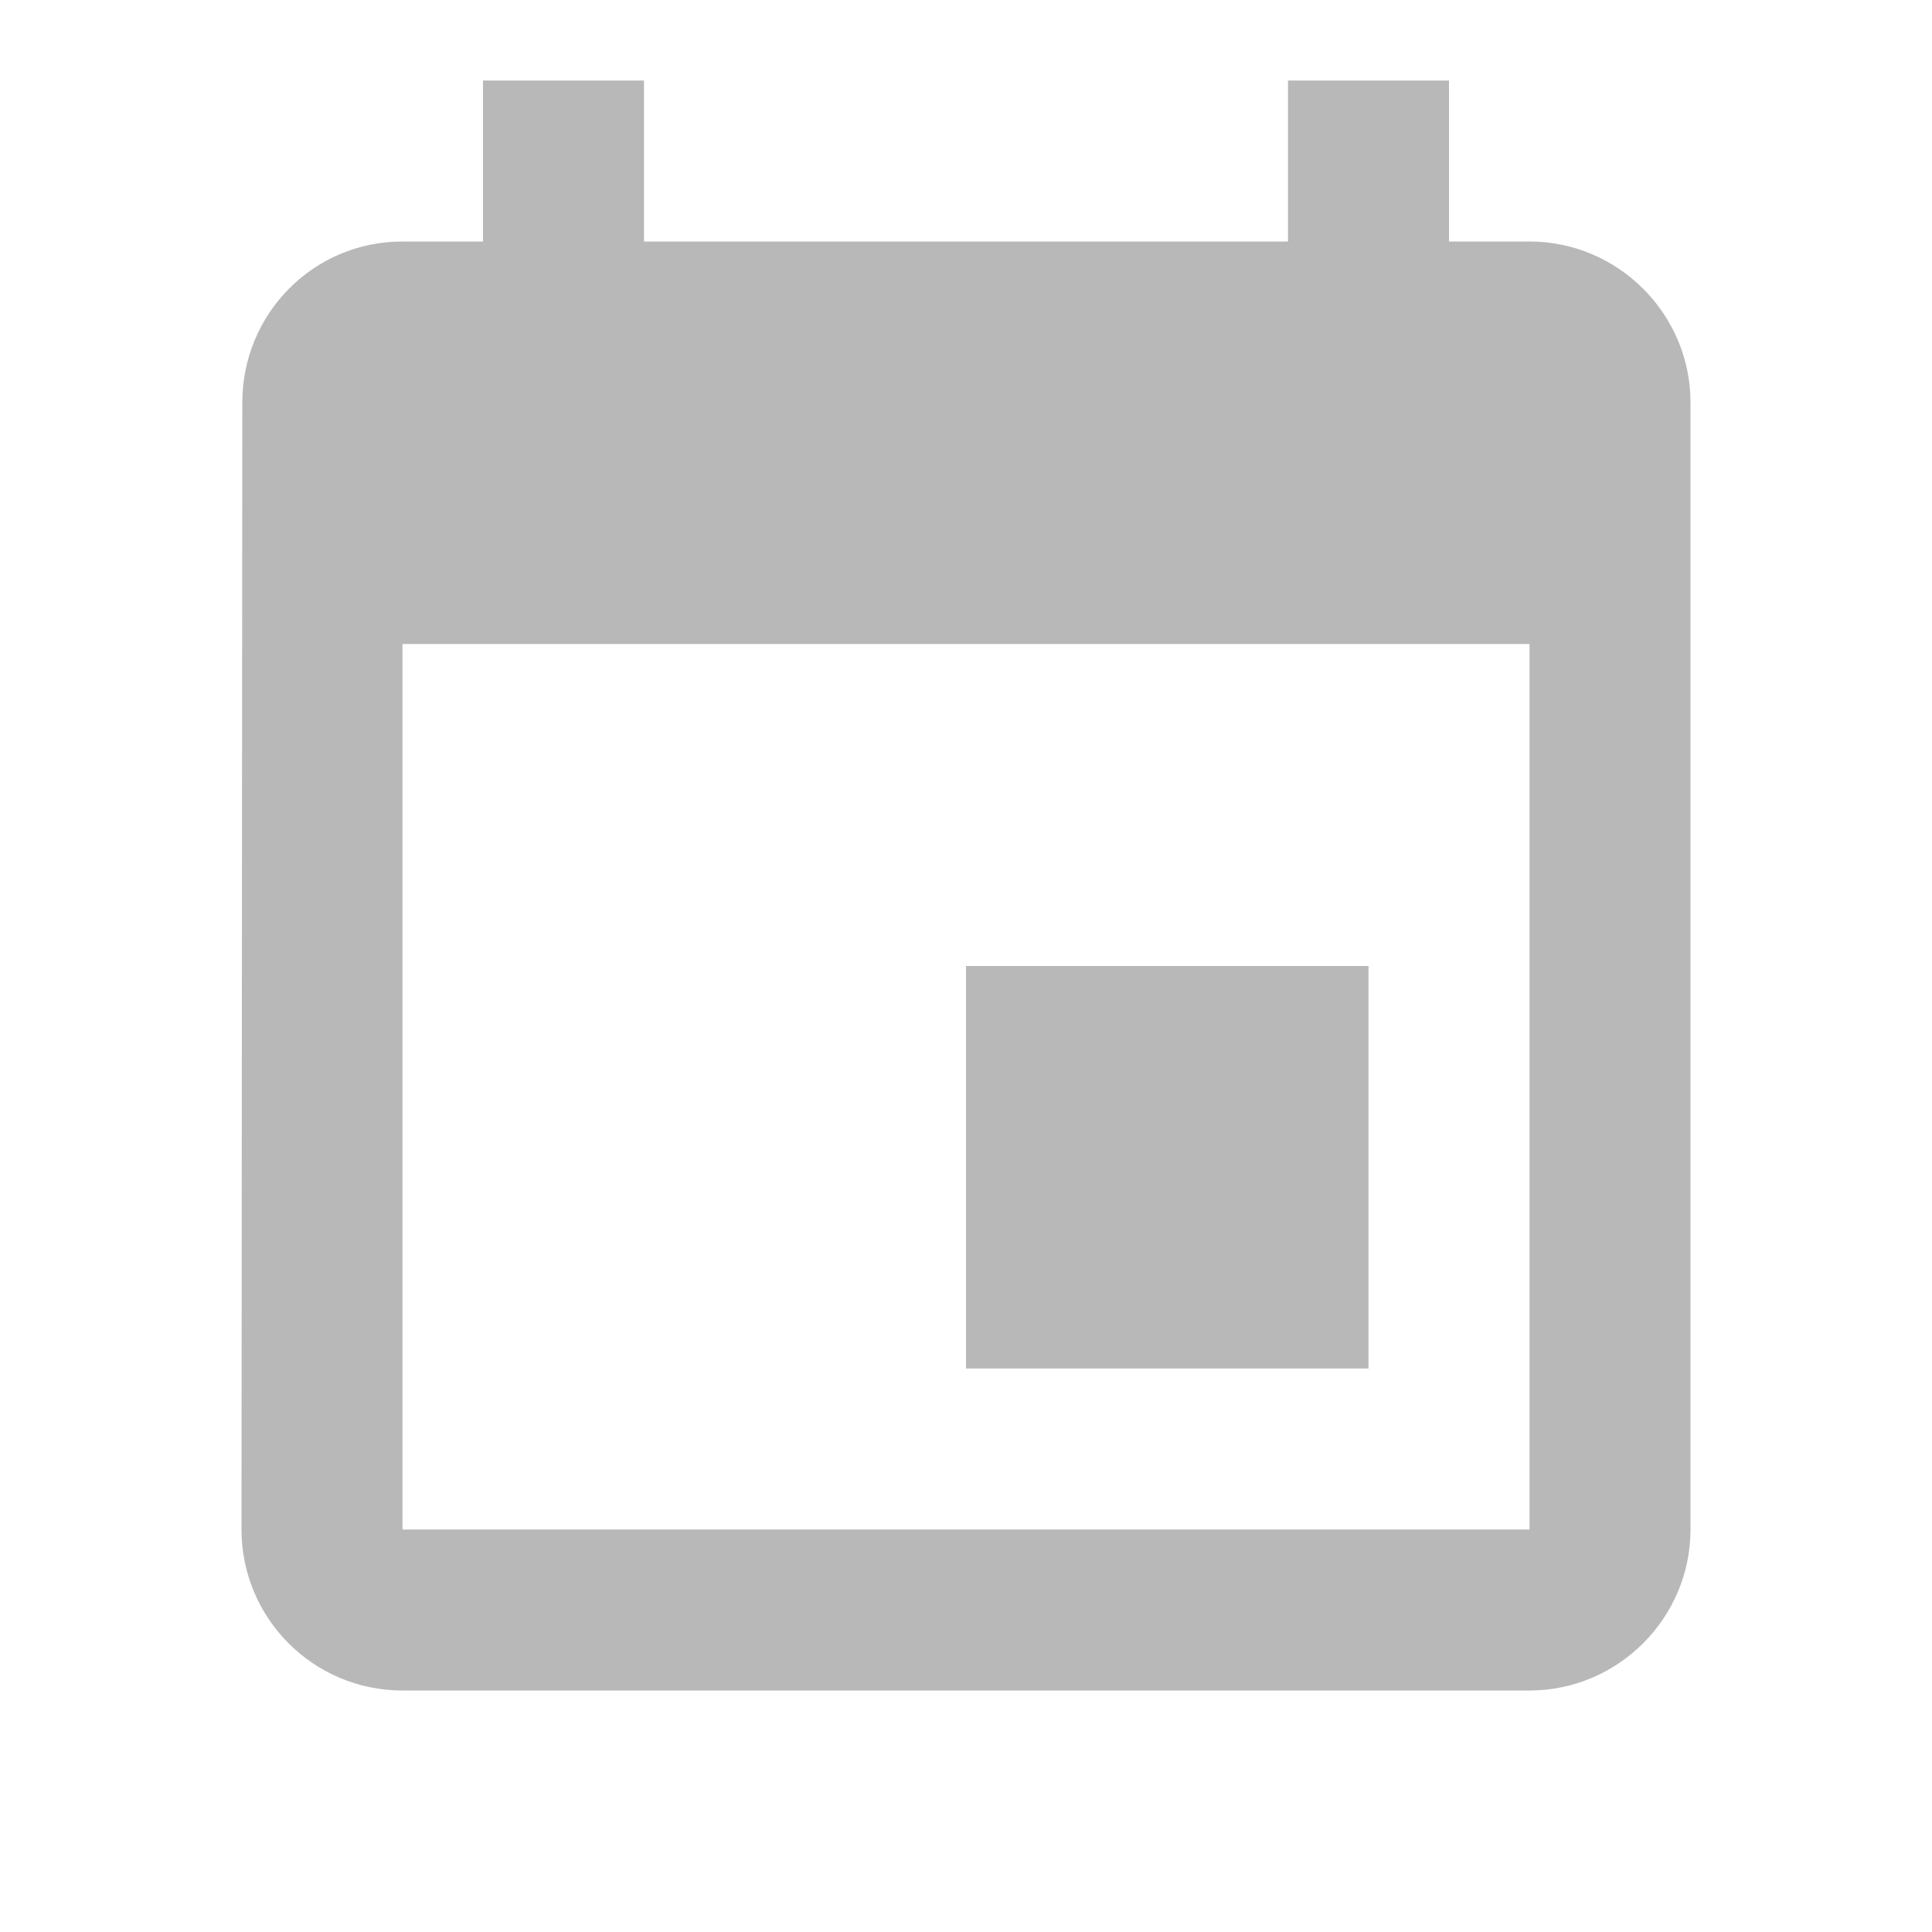
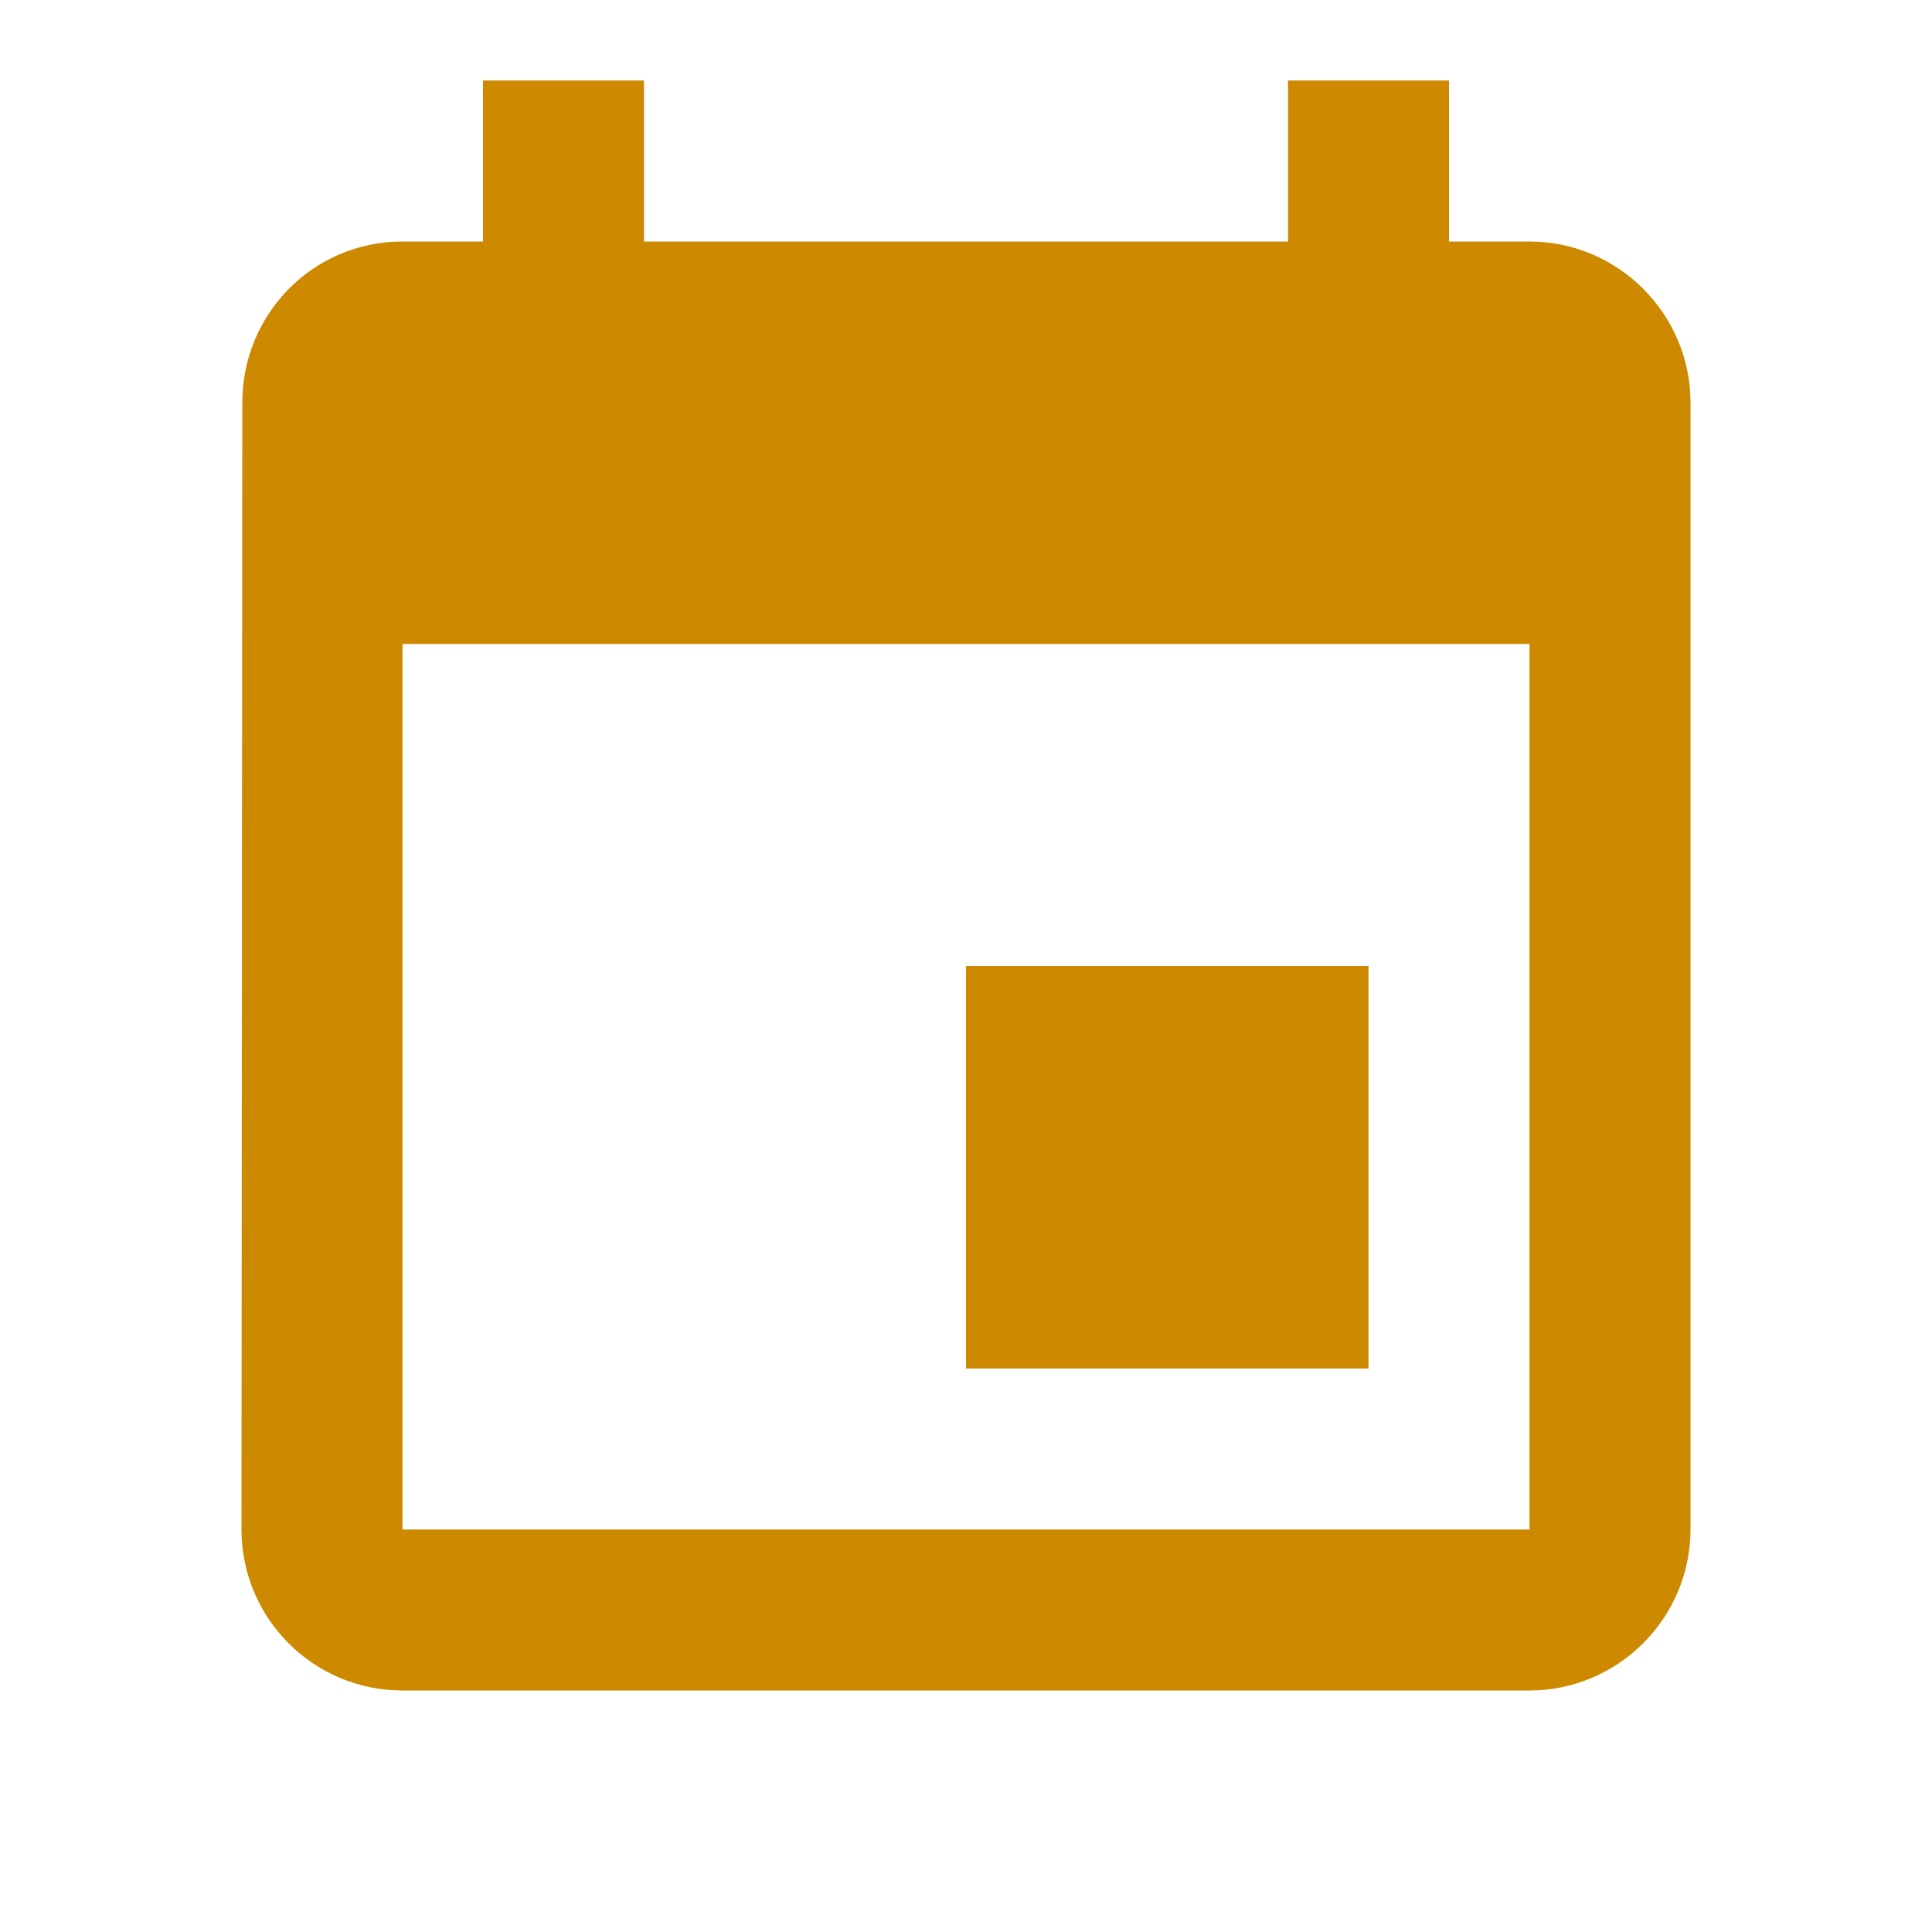
- <svg xmlns="http://www.w3.org/2000/svg" viewBox="0 0 24 24" fill="rgb(184, 184, 184)" width="36px" height="36px">
+ <svg xmlns="http://www.w3.org/2000/svg" viewBox="0 0 24 24" fill="#cd8900" width="36px" height="36px">
  <path d="M0 0h24v24H0z" fill="none" />
  <path d="M17 12h-5v5h5v-5zM16 1v2H8V1H6v2H5c-1.11 0-1.99.9-1.99 2L3 19c0 1.1.89 2 2 2h14c1.1 0 2-.9 2-2V5c0-1.1-.9-2-2-2h-1V1h-2zm3 18H5V8h14v11z" />
</svg>
